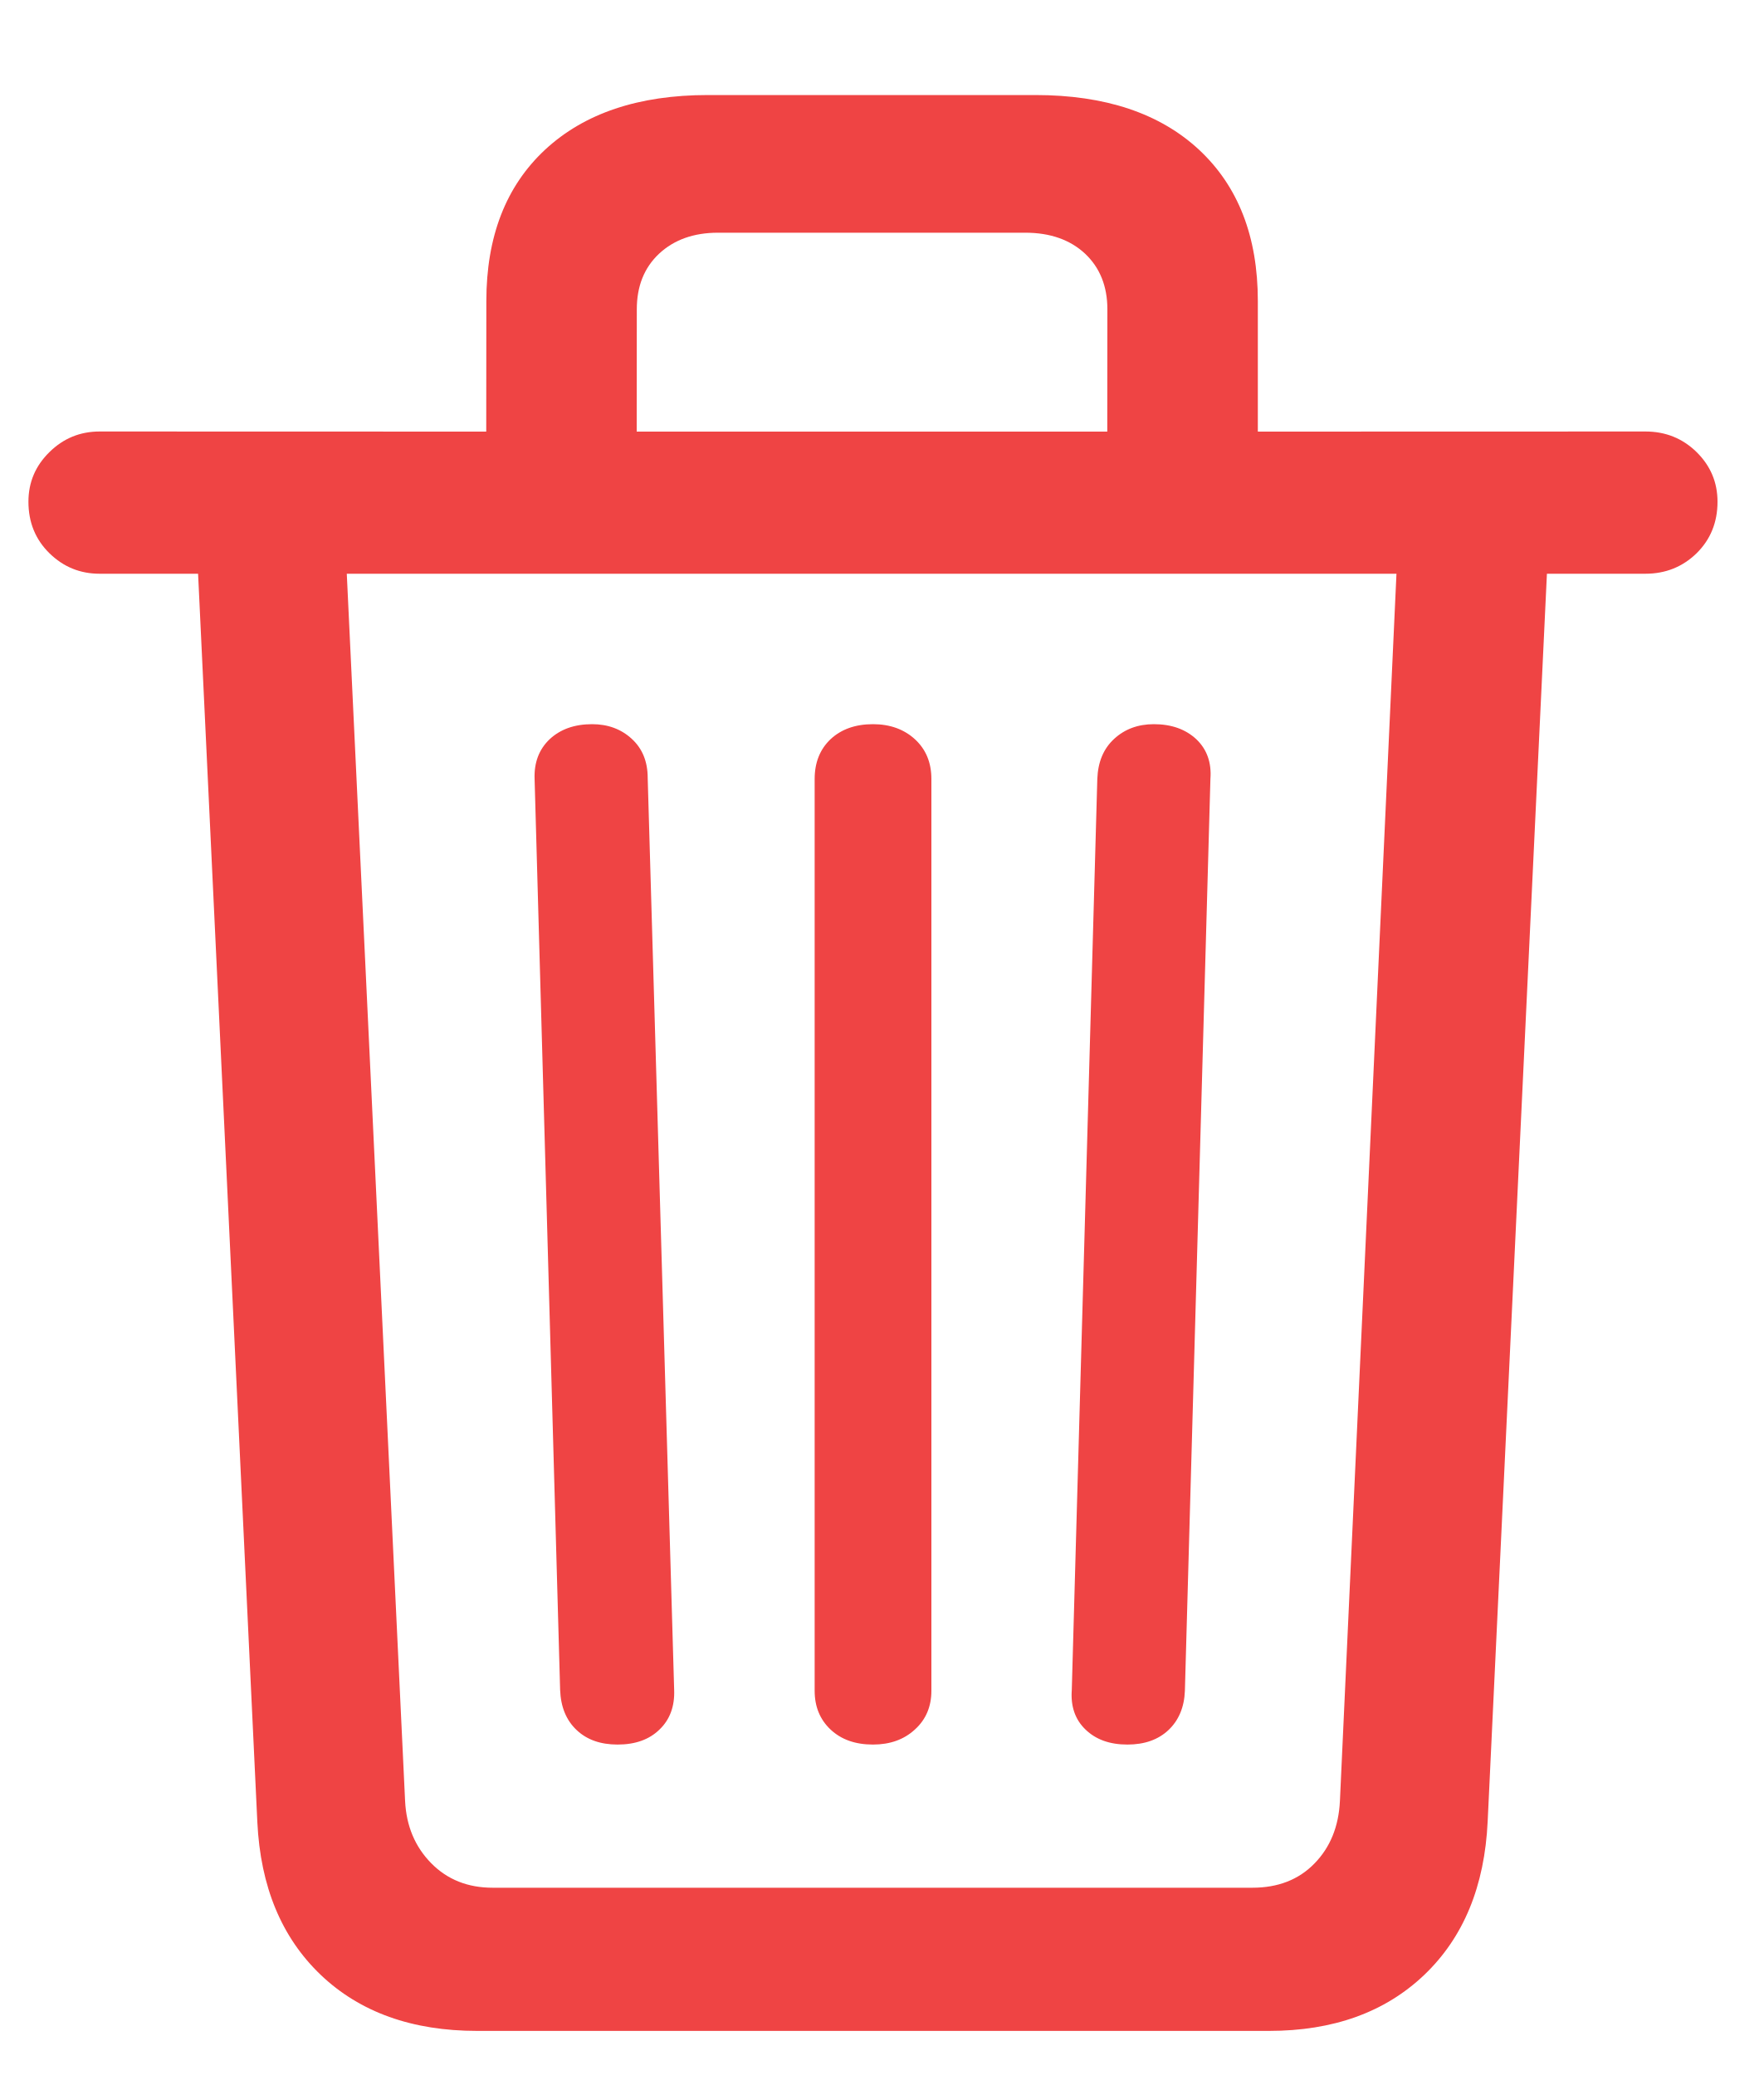
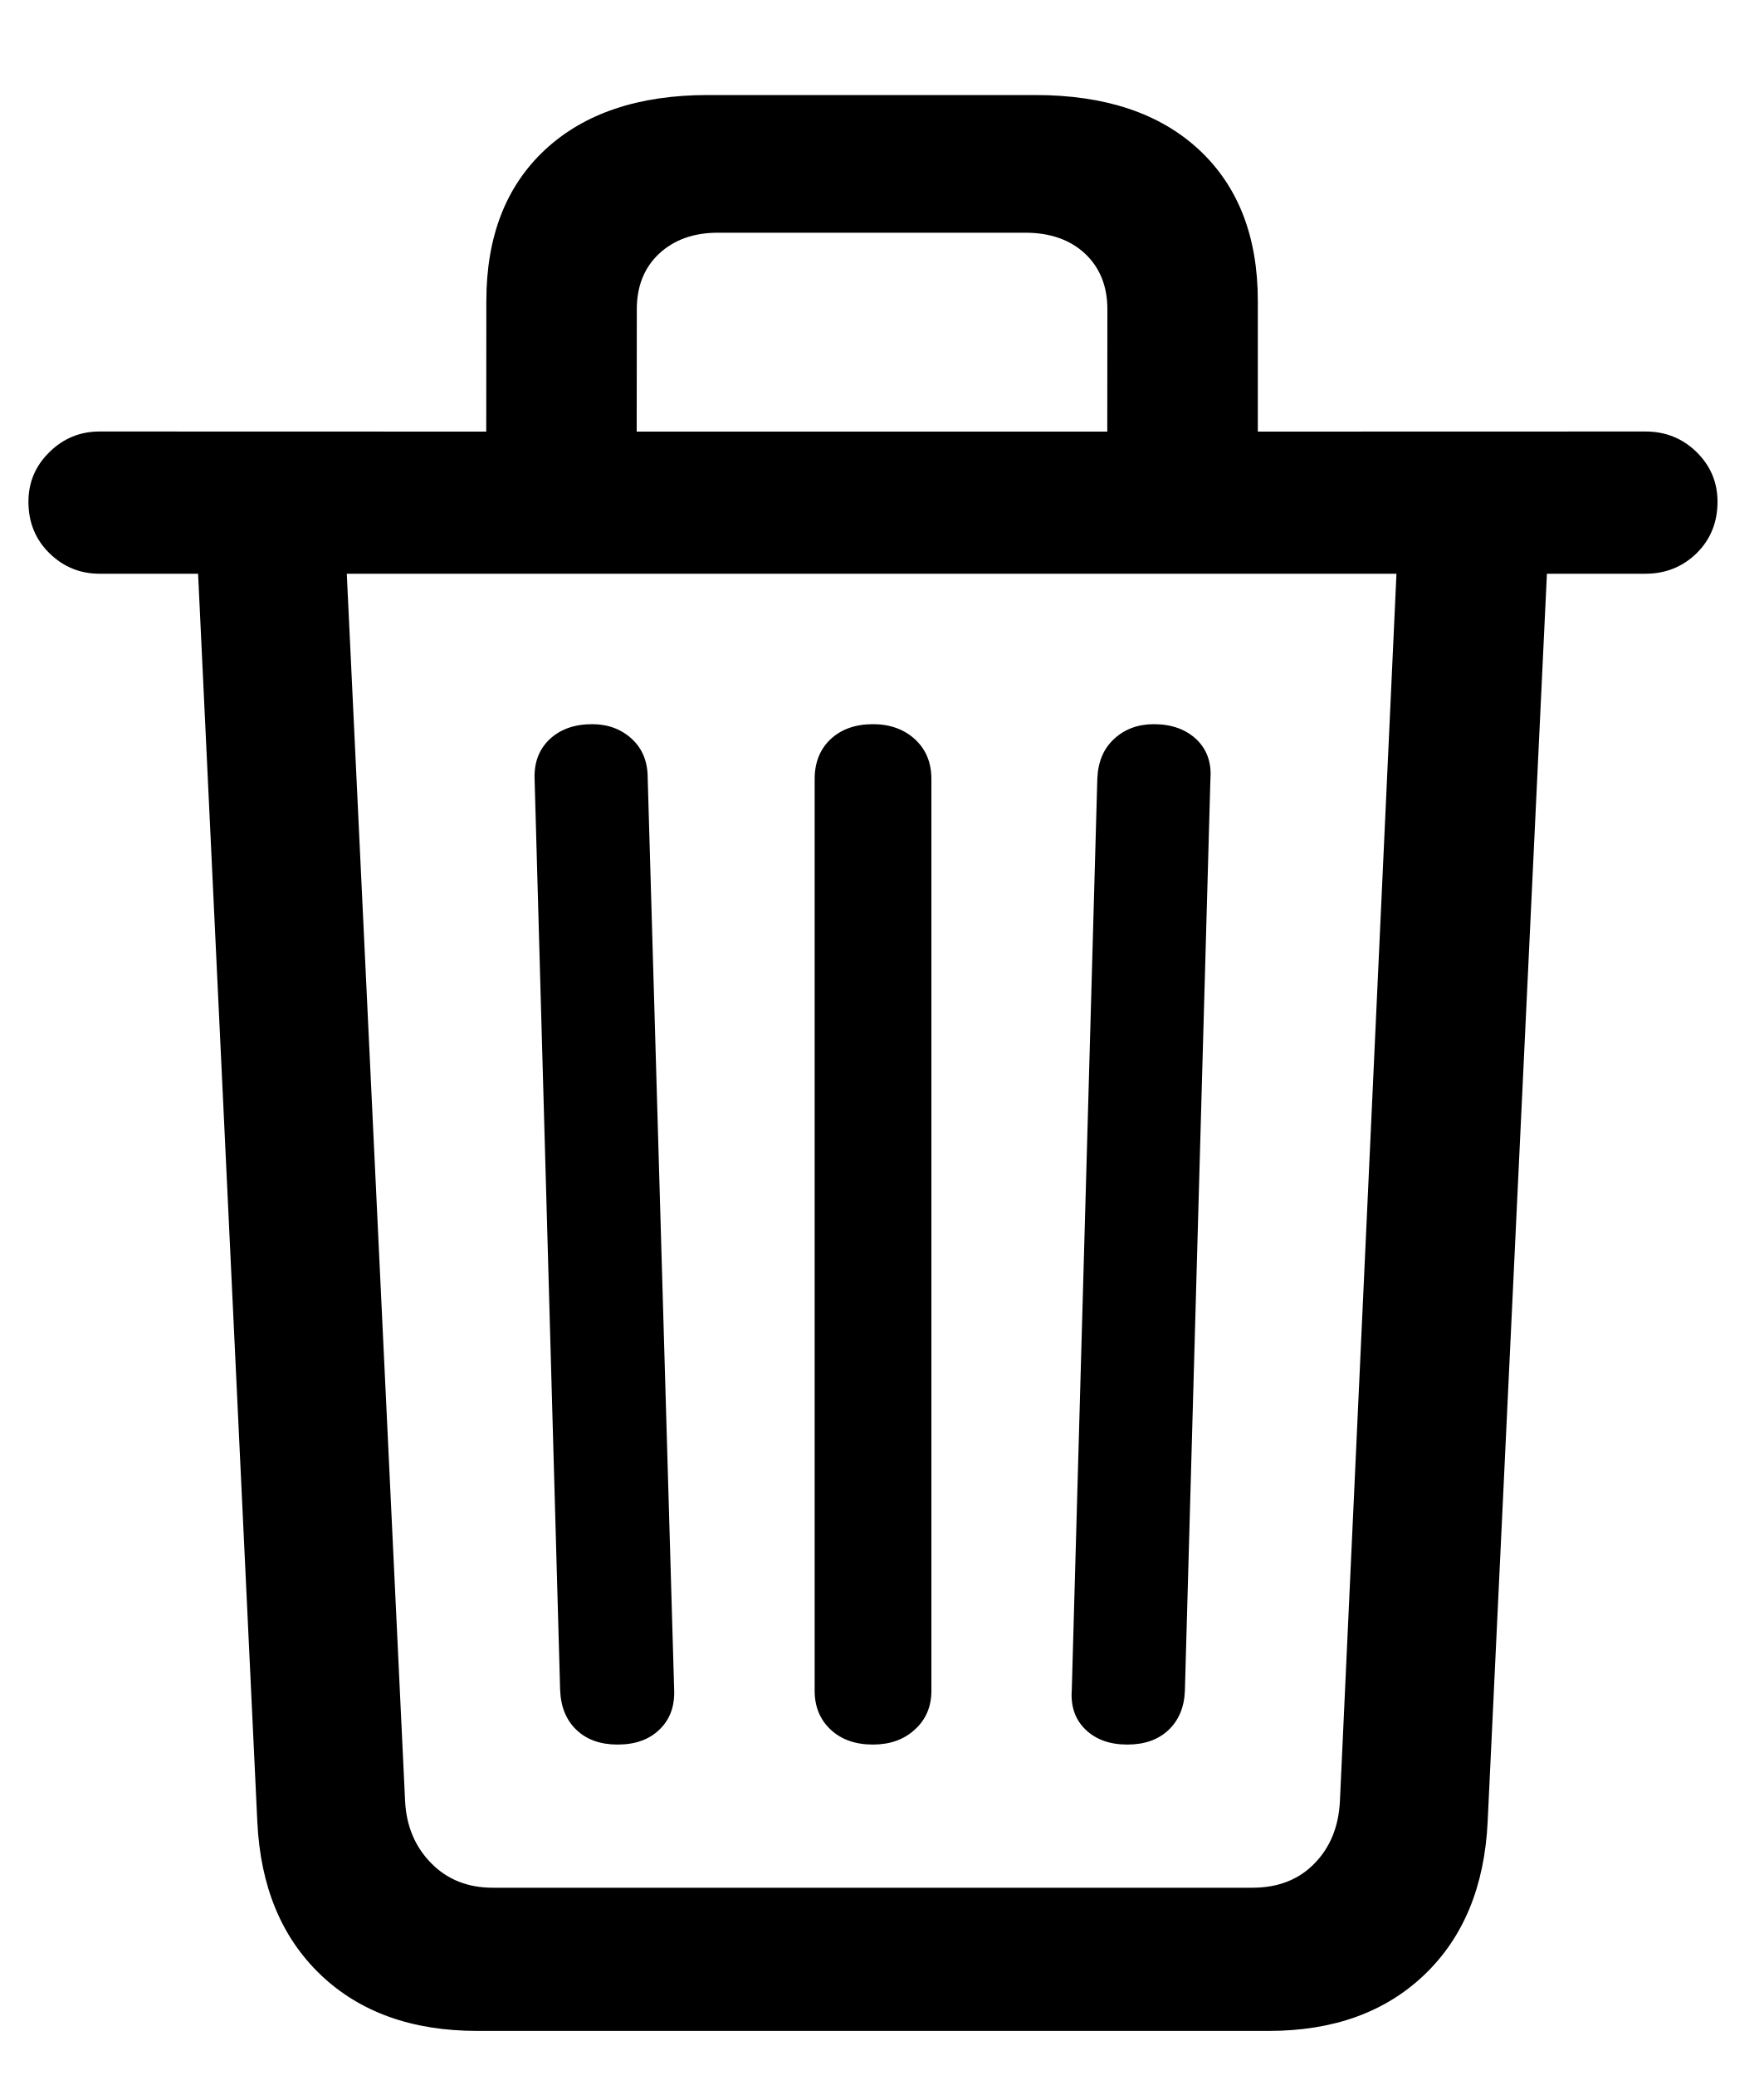
<svg xmlns="http://www.w3.org/2000/svg" width="17px" height="20px" viewBox="0 0 17 20" version="1.1">
-   <g id="Page-1" stroke="none" stroke-width="1" fill="none" fill-rule="evenodd">
-     <path d="M12.228,19.575 C12.849,19.575 13.348,19.395 13.726,19.035 C14.104,18.674 14.308,18.181 14.337,17.554 L14.908,5.53 L15.857,5.53 C16.051,5.53 16.215,5.464 16.35,5.333 C16.484,5.201 16.552,5.035 16.552,4.836 C16.552,4.648 16.484,4.489 16.35,4.357 C16.215,4.225 16.051,4.159 15.857,4.159 L12.122,4.16 L12.122,2.902 C12.122,2.281 11.933,1.795 11.555,1.443 C11.177,1.092 10.651,0.916 9.978,0.916 L6.822,0.916 C6.154,0.916 5.631,1.092 5.253,1.443 C4.875,1.795 4.687,2.281 4.687,2.902 L4.686,4.16 L0.96,4.159 C0.772,4.159 0.611,4.225 0.477,4.357 C0.342,4.489 0.274,4.648 0.274,4.836 C0.274,5.035 0.342,5.201 0.477,5.333 C0.611,5.464 0.772,5.53 0.96,5.53 L1.909,5.53 L2.48,17.562 C2.51,18.184 2.713,18.674 3.091,19.035 C3.469,19.395 3.972,19.575 4.599,19.575 L12.228,19.575 Z M10.671,4.16 L6.136,4.16 L6.137,2.981 C6.137,2.759 6.208,2.58 6.352,2.445 C6.496,2.311 6.685,2.243 6.919,2.243 L9.881,2.243 C10.121,2.243 10.313,2.311 10.457,2.445 C10.6,2.58 10.672,2.759 10.672,2.981 L10.671,4.16 Z M12.069,18.195 L4.748,18.195 C4.508,18.195 4.31,18.116 4.155,17.958 C4,17.8 3.916,17.601 3.904,17.36 L3.342,5.53 L13.458,5.53 L12.913,17.36 C12.901,17.606 12.819,17.807 12.667,17.962 C12.515,18.118 12.315,18.195 12.069,18.195 Z M5.952,16.815 C6.122,16.815 6.257,16.767 6.356,16.67 C6.456,16.574 6.503,16.446 6.497,16.288 L6.242,7.499 C6.242,7.341 6.191,7.215 6.088,7.121 C5.986,7.027 5.858,6.98 5.706,6.98 C5.536,6.98 5.4,7.029 5.297,7.125 C5.195,7.222 5.146,7.35 5.152,7.508 L5.398,16.288 C5.404,16.452 5.457,16.581 5.557,16.675 C5.656,16.769 5.788,16.815 5.952,16.815 Z M8.413,16.815 C8.577,16.815 8.712,16.767 8.817,16.67 C8.923,16.574 8.976,16.449 8.976,16.297 L8.976,7.508 C8.976,7.35 8.923,7.222 8.817,7.125 C8.712,7.029 8.577,6.98 8.413,6.98 C8.243,6.98 8.107,7.029 8.004,7.125 C7.902,7.222 7.851,7.35 7.851,7.508 L7.851,16.297 C7.851,16.449 7.902,16.574 8.004,16.67 C8.107,16.767 8.243,16.815 8.413,16.815 Z M10.865,16.815 C11.029,16.815 11.161,16.769 11.261,16.675 C11.36,16.581 11.413,16.455 11.419,16.297 L11.665,7.508 C11.677,7.35 11.631,7.222 11.529,7.125 C11.426,7.029 11.29,6.98 11.12,6.98 C10.968,6.98 10.84,7.027 10.738,7.121 C10.635,7.215 10.581,7.344 10.575,7.508 L10.329,16.288 C10.317,16.446 10.361,16.574 10.461,16.67 C10.561,16.767 10.695,16.815 10.865,16.815 Z" id="trash" fill="#EF4444" fill-rule="nonzero" />
-   </g>
+   <path d="M12.228,19.575 C12.849,19.575 13.348,19.395 13.726,19.035 C14.104,18.674 14.308,18.181 14.337,17.554 L14.908,5.53 L15.857,5.53 C16.051,5.53 16.215,5.464 16.35,5.333 C16.484,5.201 16.552,5.035 16.552,4.836 C16.552,4.648 16.484,4.489 16.35,4.357 C16.215,4.225 16.051,4.159 15.857,4.159 L12.122,4.16 L12.122,2.902 C12.122,2.281 11.933,1.795 11.555,1.443 C11.177,1.092 10.651,0.916 9.978,0.916 L6.822,0.916 C6.154,0.916 5.631,1.092 5.253,1.443 C4.875,1.795 4.687,2.281 4.687,2.902 L4.686,4.16 L0.96,4.159 C0.772,4.159 0.611,4.225 0.477,4.357 C0.342,4.489 0.274,4.648 0.274,4.836 C0.274,5.035 0.342,5.201 0.477,5.333 C0.611,5.464 0.772,5.53 0.96,5.53 L1.909,5.53 L2.48,17.562 C2.51,18.184 2.713,18.674 3.091,19.035 C3.469,19.395 3.972,19.575 4.599,19.575 L12.228,19.575 Z M10.671,4.16 L6.136,4.16 L6.137,2.981 C6.137,2.759 6.208,2.58 6.352,2.445 C6.496,2.311 6.685,2.243 6.919,2.243 L9.881,2.243 C10.121,2.243 10.313,2.311 10.457,2.445 C10.6,2.58 10.672,2.759 10.672,2.981 L10.671,4.16 Z M12.069,18.195 L4.748,18.195 C4.508,18.195 4.31,18.116 4.155,17.958 C4,17.8 3.916,17.601 3.904,17.36 L3.342,5.53 L13.458,5.53 L12.913,17.36 C12.901,17.606 12.819,17.807 12.667,17.962 C12.515,18.118 12.315,18.195 12.069,18.195 Z M5.952,16.815 C6.122,16.815 6.257,16.767 6.356,16.67 C6.456,16.574 6.503,16.446 6.497,16.288 L6.242,7.499 C6.242,7.341 6.191,7.215 6.088,7.121 C5.986,7.027 5.858,6.98 5.706,6.98 C5.536,6.98 5.4,7.029 5.297,7.125 C5.195,7.222 5.146,7.35 5.152,7.508 L5.398,16.288 C5.404,16.452 5.457,16.581 5.557,16.675 C5.656,16.769 5.788,16.815 5.952,16.815 Z M8.413,16.815 C8.577,16.815 8.712,16.767 8.817,16.67 C8.923,16.574 8.976,16.449 8.976,16.297 L8.976,7.508 C8.976,7.35 8.923,7.222 8.817,7.125 C8.712,7.029 8.577,6.98 8.413,6.98 C8.243,6.98 8.107,7.029 8.004,7.125 C7.902,7.222 7.851,7.35 7.851,7.508 L7.851,16.297 C7.851,16.449 7.902,16.574 8.004,16.67 C8.107,16.767 8.243,16.815 8.413,16.815 Z M10.865,16.815 C11.029,16.815 11.161,16.769 11.261,16.675 C11.36,16.581 11.413,16.455 11.419,16.297 L11.665,7.508 C11.677,7.35 11.631,7.222 11.529,7.125 C11.426,7.029 11.29,6.98 11.12,6.98 C10.968,6.98 10.84,7.027 10.738,7.121 C10.635,7.215 10.581,7.344 10.575,7.508 L10.329,16.288 C10.317,16.446 10.361,16.574 10.461,16.67 C10.561,16.767 10.695,16.815 10.865,16.815 Z" id="trash" fill-rule="nonzero" />
</svg>
